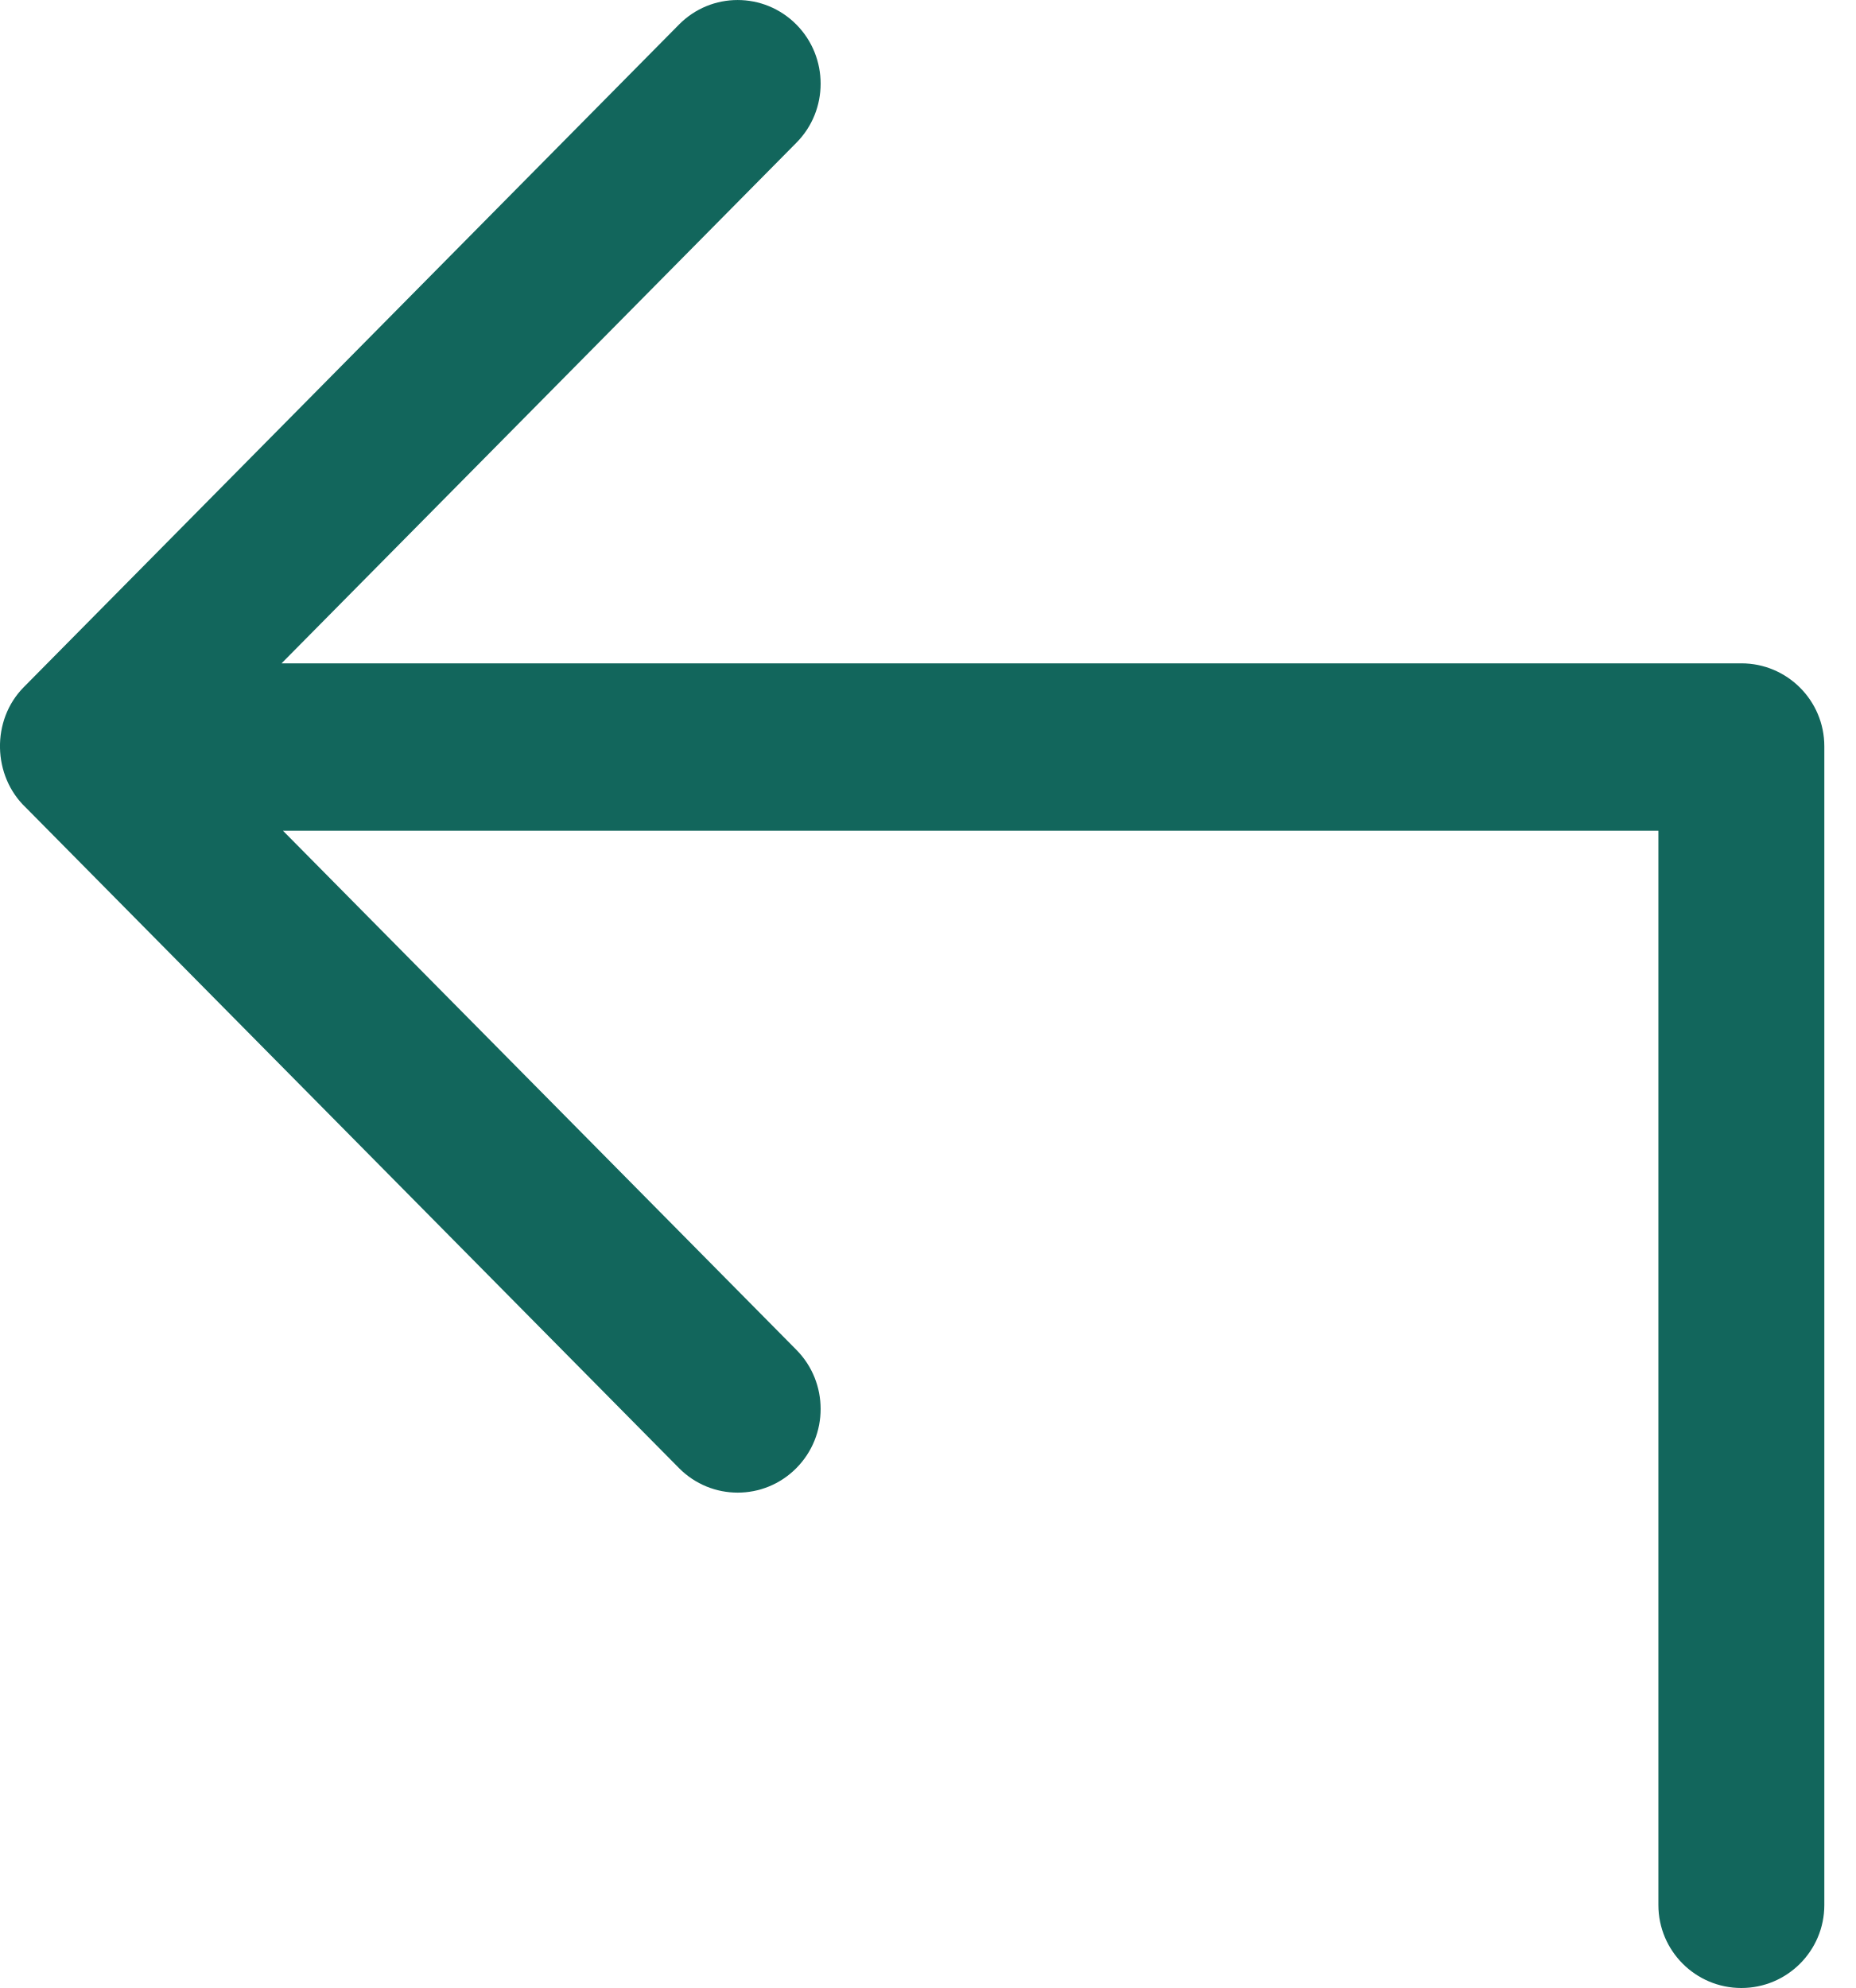
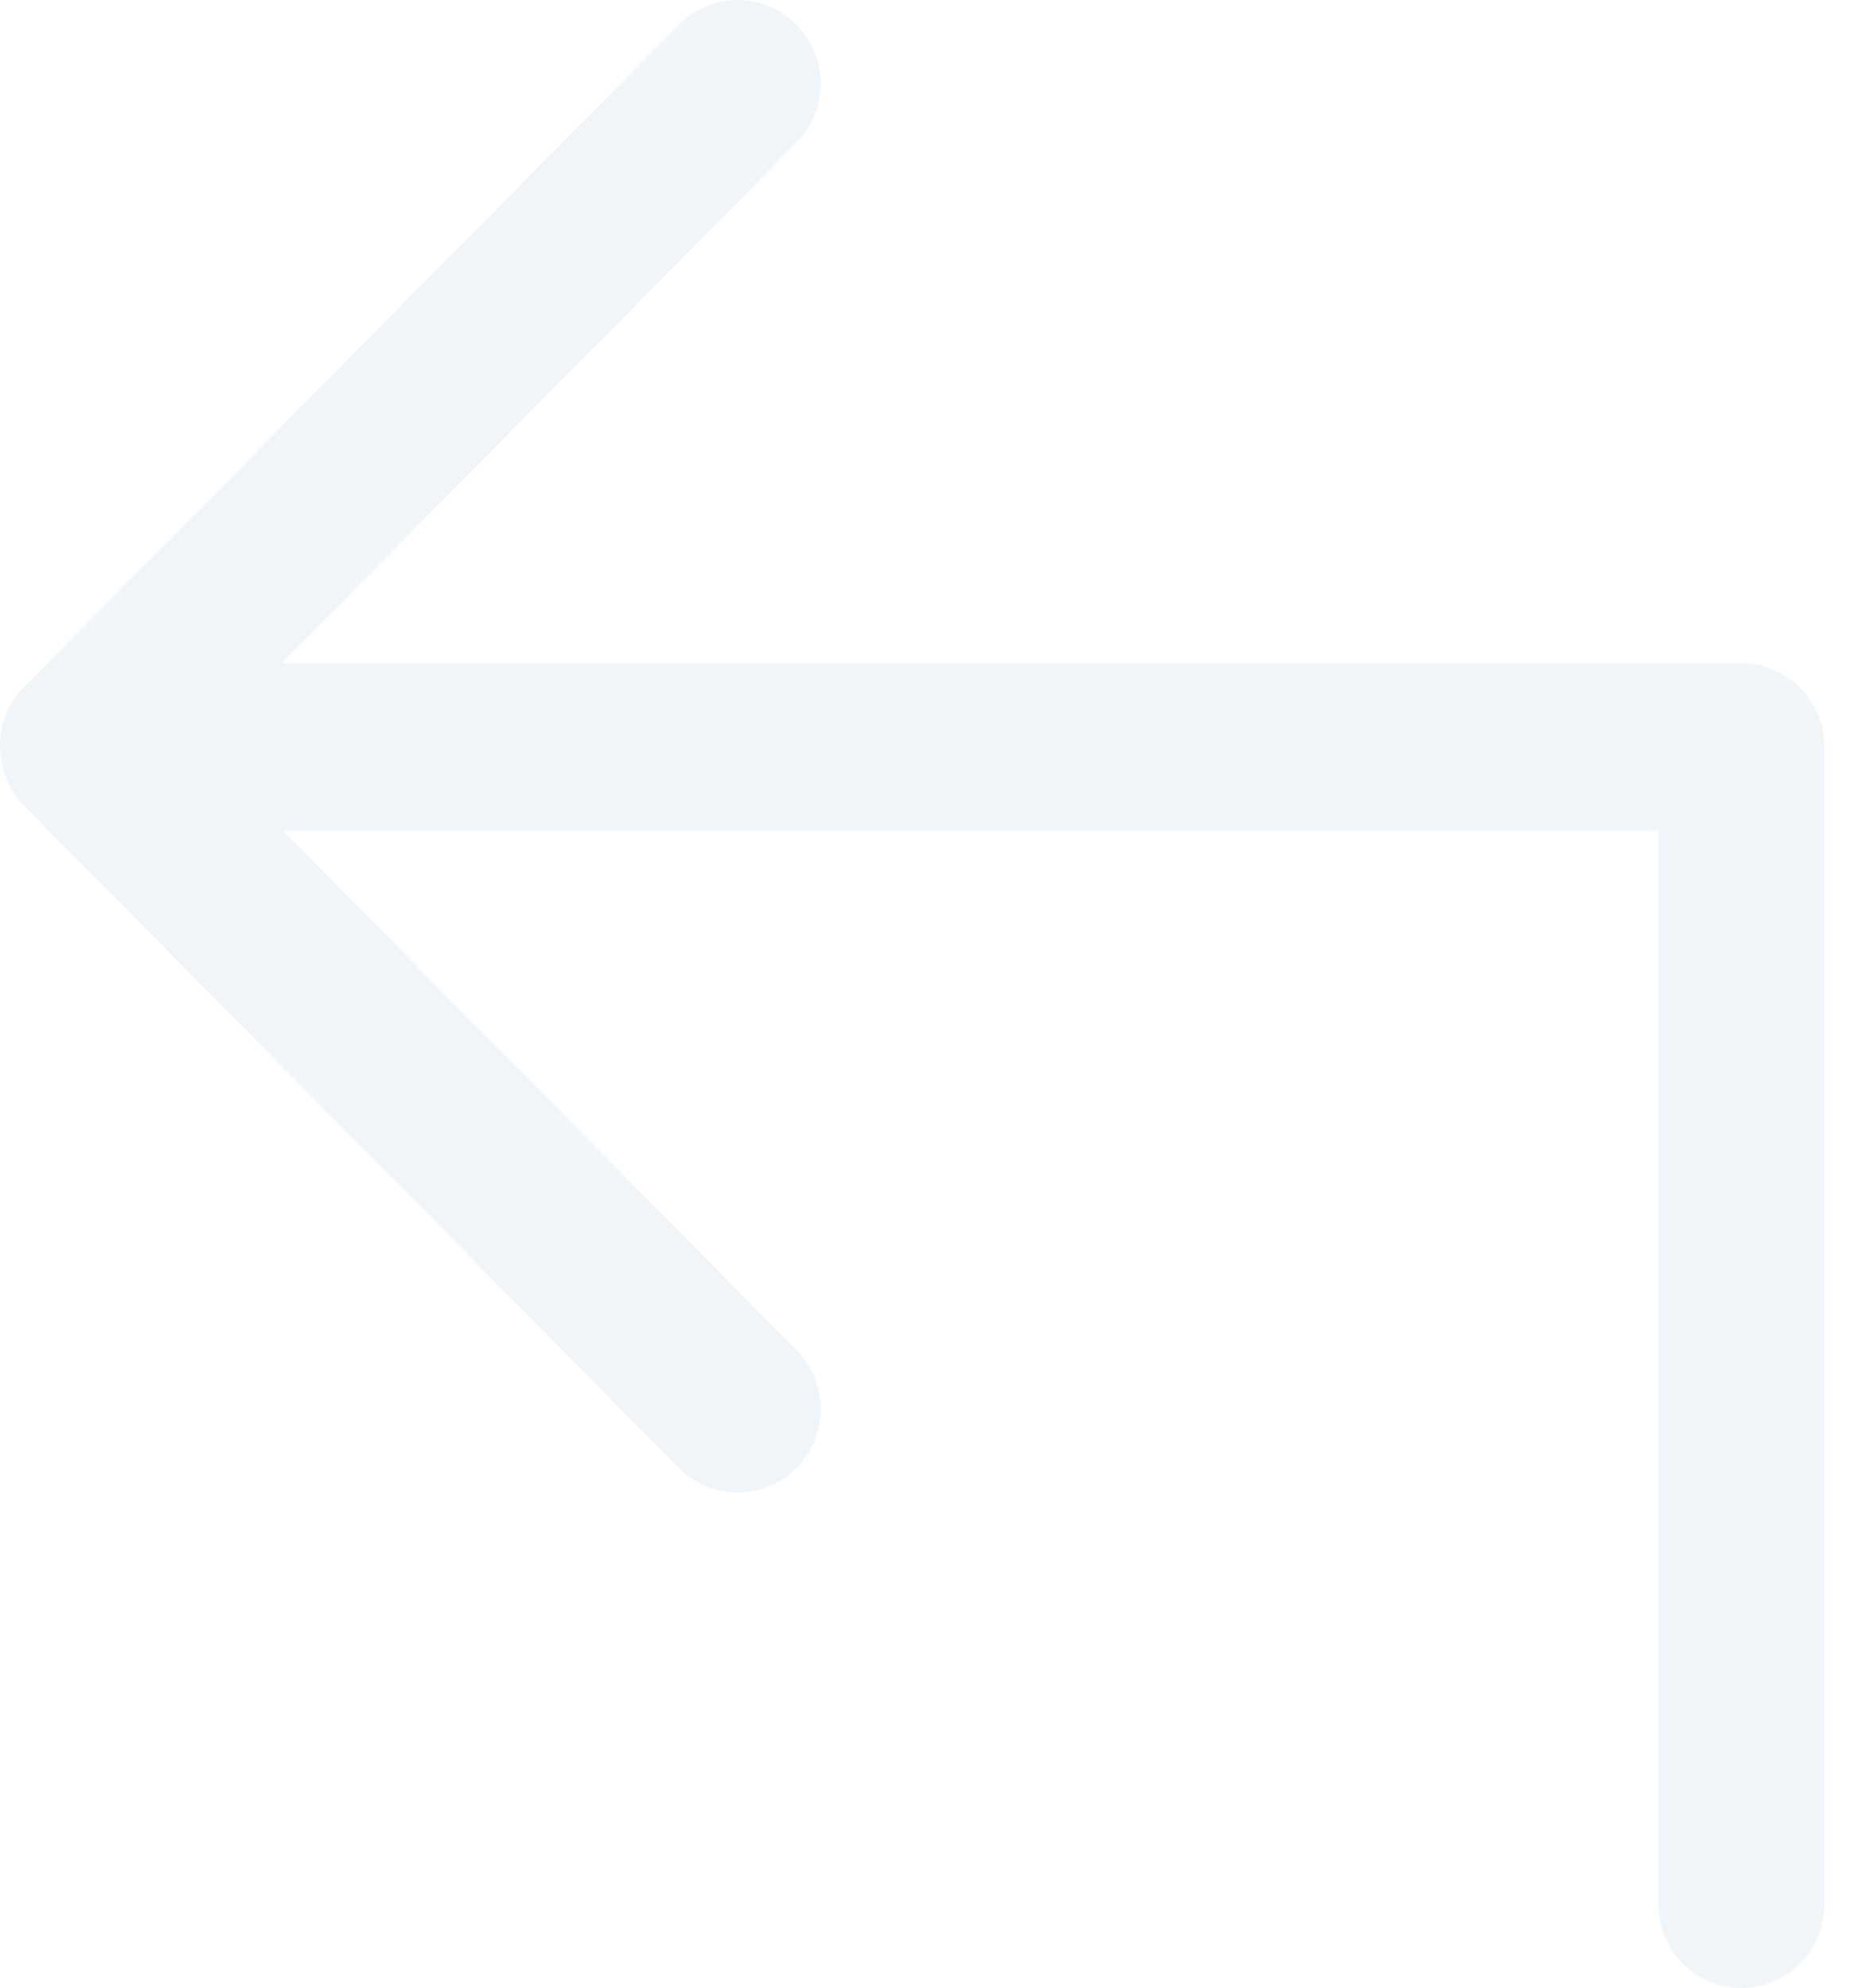
<svg xmlns="http://www.w3.org/2000/svg" width="28" height="30" viewBox="0 0 28 30" fill="none">
-   <path d="M12.017 0.37C11.527 -0.123 10.735 -0.123 10.247 0.37L0.359 10.369C-0.135 10.867 -0.115 11.71 0.391 12.188L10.247 22.155C10.736 22.648 11.528 22.648 12.017 22.155C12.506 21.662 12.506 20.862 12.017 20.369L4.27 12.536H25.026V28.748C25.026 29.439 25.587 30 26.278 30C26.969 30 27.53 29.439 27.53 28.748V11.262C27.53 10.571 26.969 10.01 26.278 10.01H4.249L12.017 2.155C12.506 1.663 12.506 0.863 12.017 0.37Z" fill="#12665C" />
+   <path d="M12.017 0.37C11.527 -0.123 10.735 -0.123 10.247 0.37L0.359 10.369C-0.135 10.867 -0.115 11.71 0.391 12.188L10.247 22.155C10.736 22.648 11.528 22.648 12.017 22.155C12.506 21.662 12.506 20.862 12.017 20.369L4.27 12.536H25.026V28.748C25.026 29.439 25.587 30 26.278 30C26.969 30 27.53 29.439 27.53 28.748V11.262C27.53 10.571 26.969 10.01 26.278 10.01H4.249L12.017 2.155C12.506 1.663 12.506 0.863 12.017 0.37Z" fill="#EFF5F8" />
</svg>
